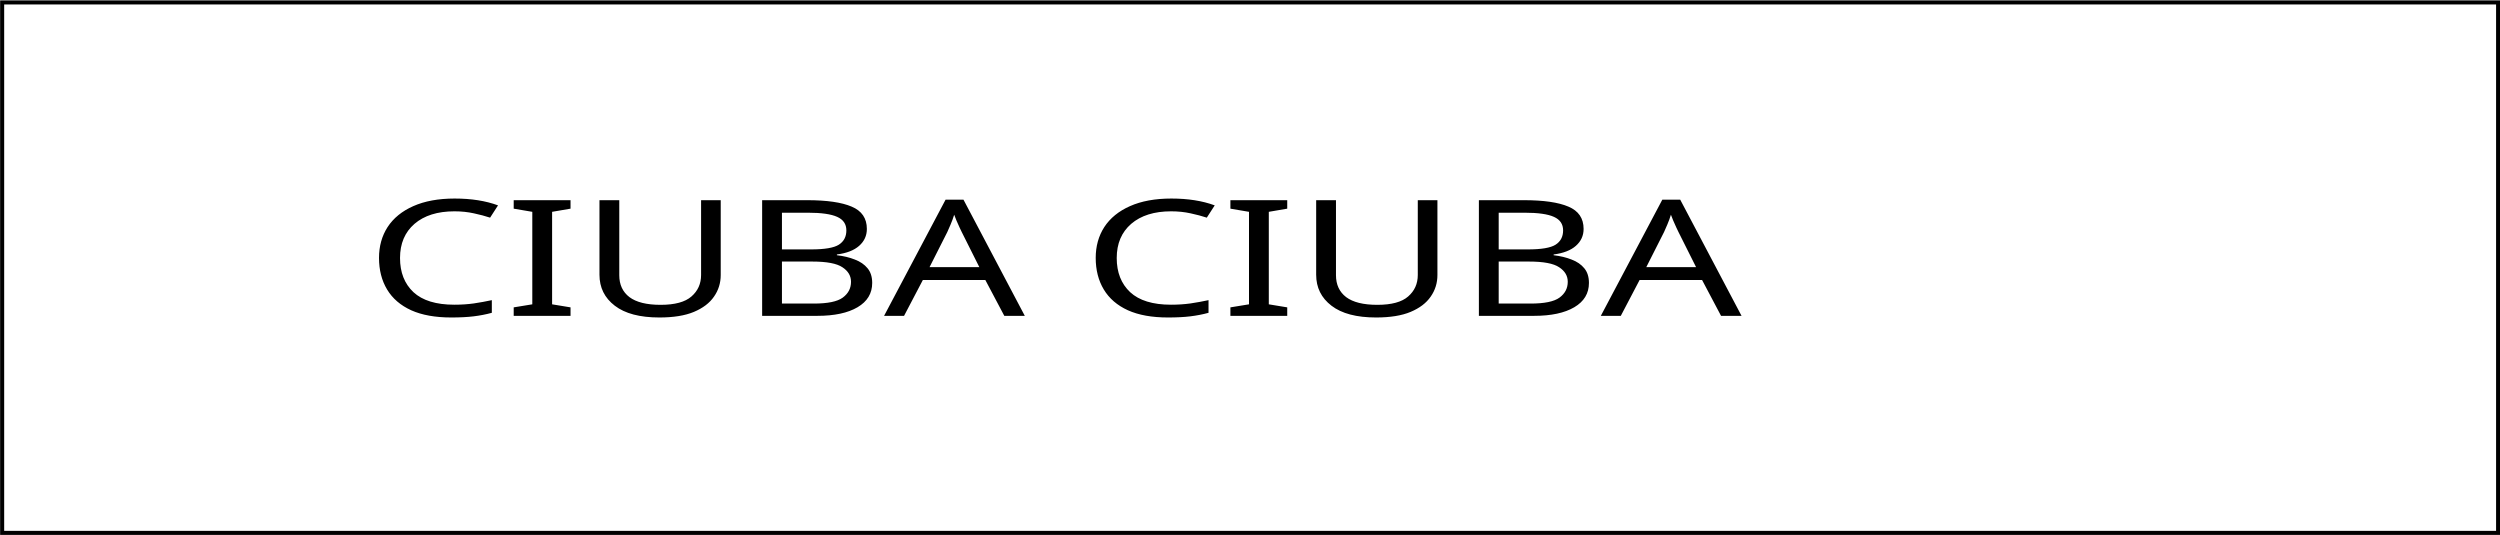
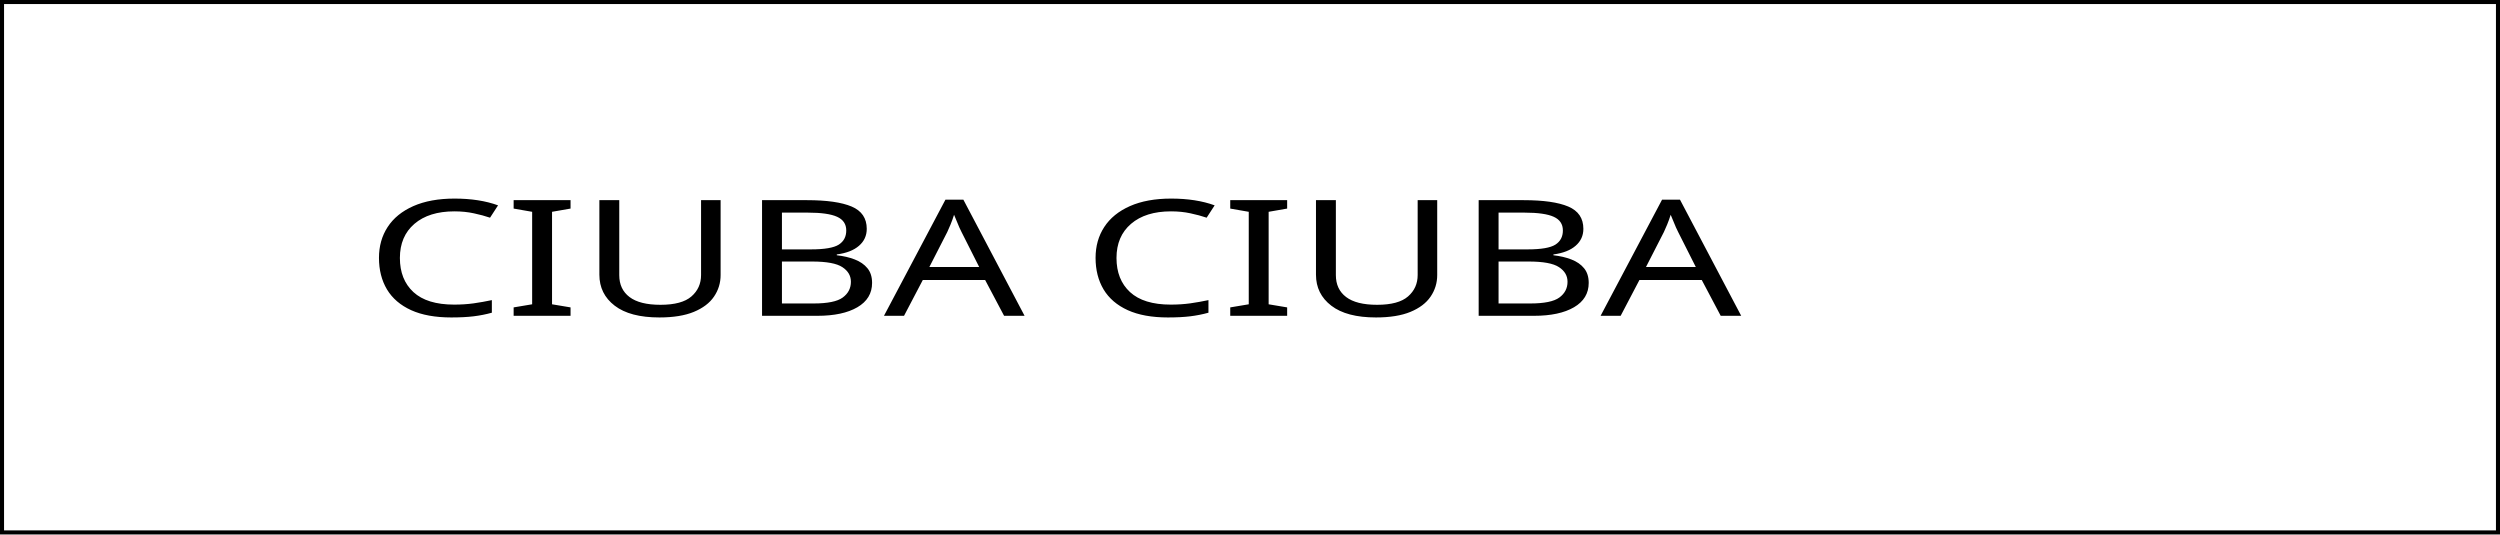
- <svg xmlns="http://www.w3.org/2000/svg" version="1.0" id="Livello_1" x="0px" y="0px" viewBox="0 0 308.7 66" style="enable-background:new 0 0 308.7 66;" xml:space="preserve">
-   <style type="text/css">
- 	.st0{fill:#FFFFFF;stroke:#000000;stroke-width:0.5;stroke-miterlimit:10;}
- 	.st1{font-family:'MyriadPro-Regular';}
- 	.st2{font-size:20px;}
- </style>
+ <svg xmlns="http://www.w3.org/2000/svg" version="1.1" width="308.733" height="66" viewBox="0,0,308.733,66">
  <g transform="translate(-85.63377,-147)">
-     <g>
-       <path class="st0" d="M85.9,212.8v-65.5h308.2v65.5H85.9z" />
-       <text transform="matrix(1.3611 0 0 1 130.7754 186)" class="st1 st2">CIUBA CIUBA</text>
+     <g stroke-miterlimit="10">
+       <path d="M85.884,212.75v-65.5h308.233v65.5z" fill="#ffffff" stroke="#000000" stroke-width="0.5" />
+       <text transform="translate(130.775,186) scale(0.68053,0.5)" font-size="40" xml:space="preserve" fill="#000000" stroke="none" stroke-width="1" font-family="Sans Serif" font-weight="normal" text-anchor="start">
+         <tspan x="0" dy="0">CIUBA CIUBA</tspan>
+       </text>
    </g>
  </g>
</svg>
